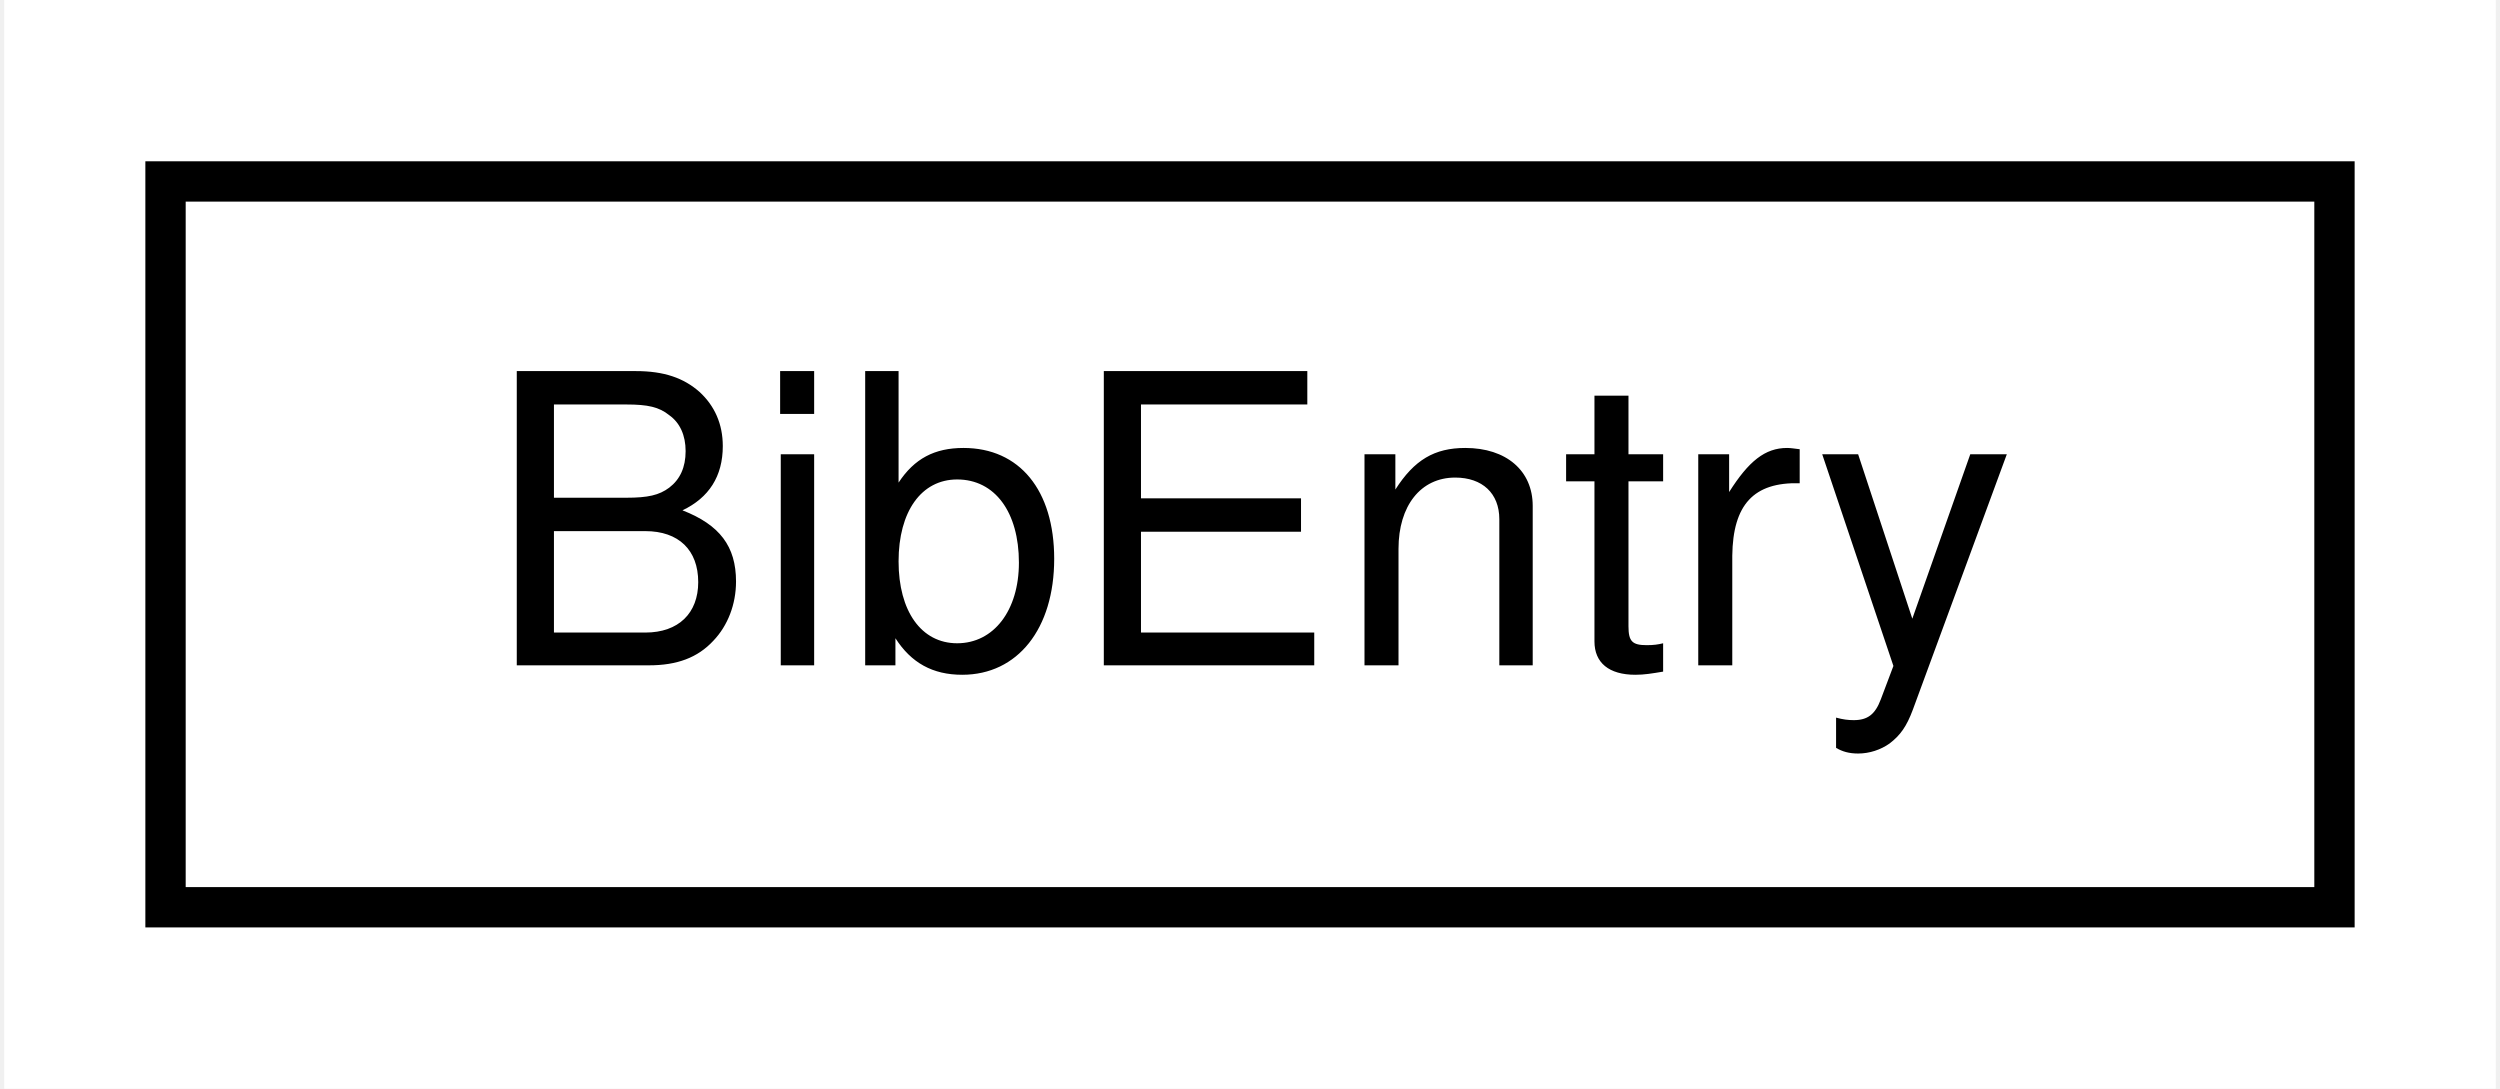
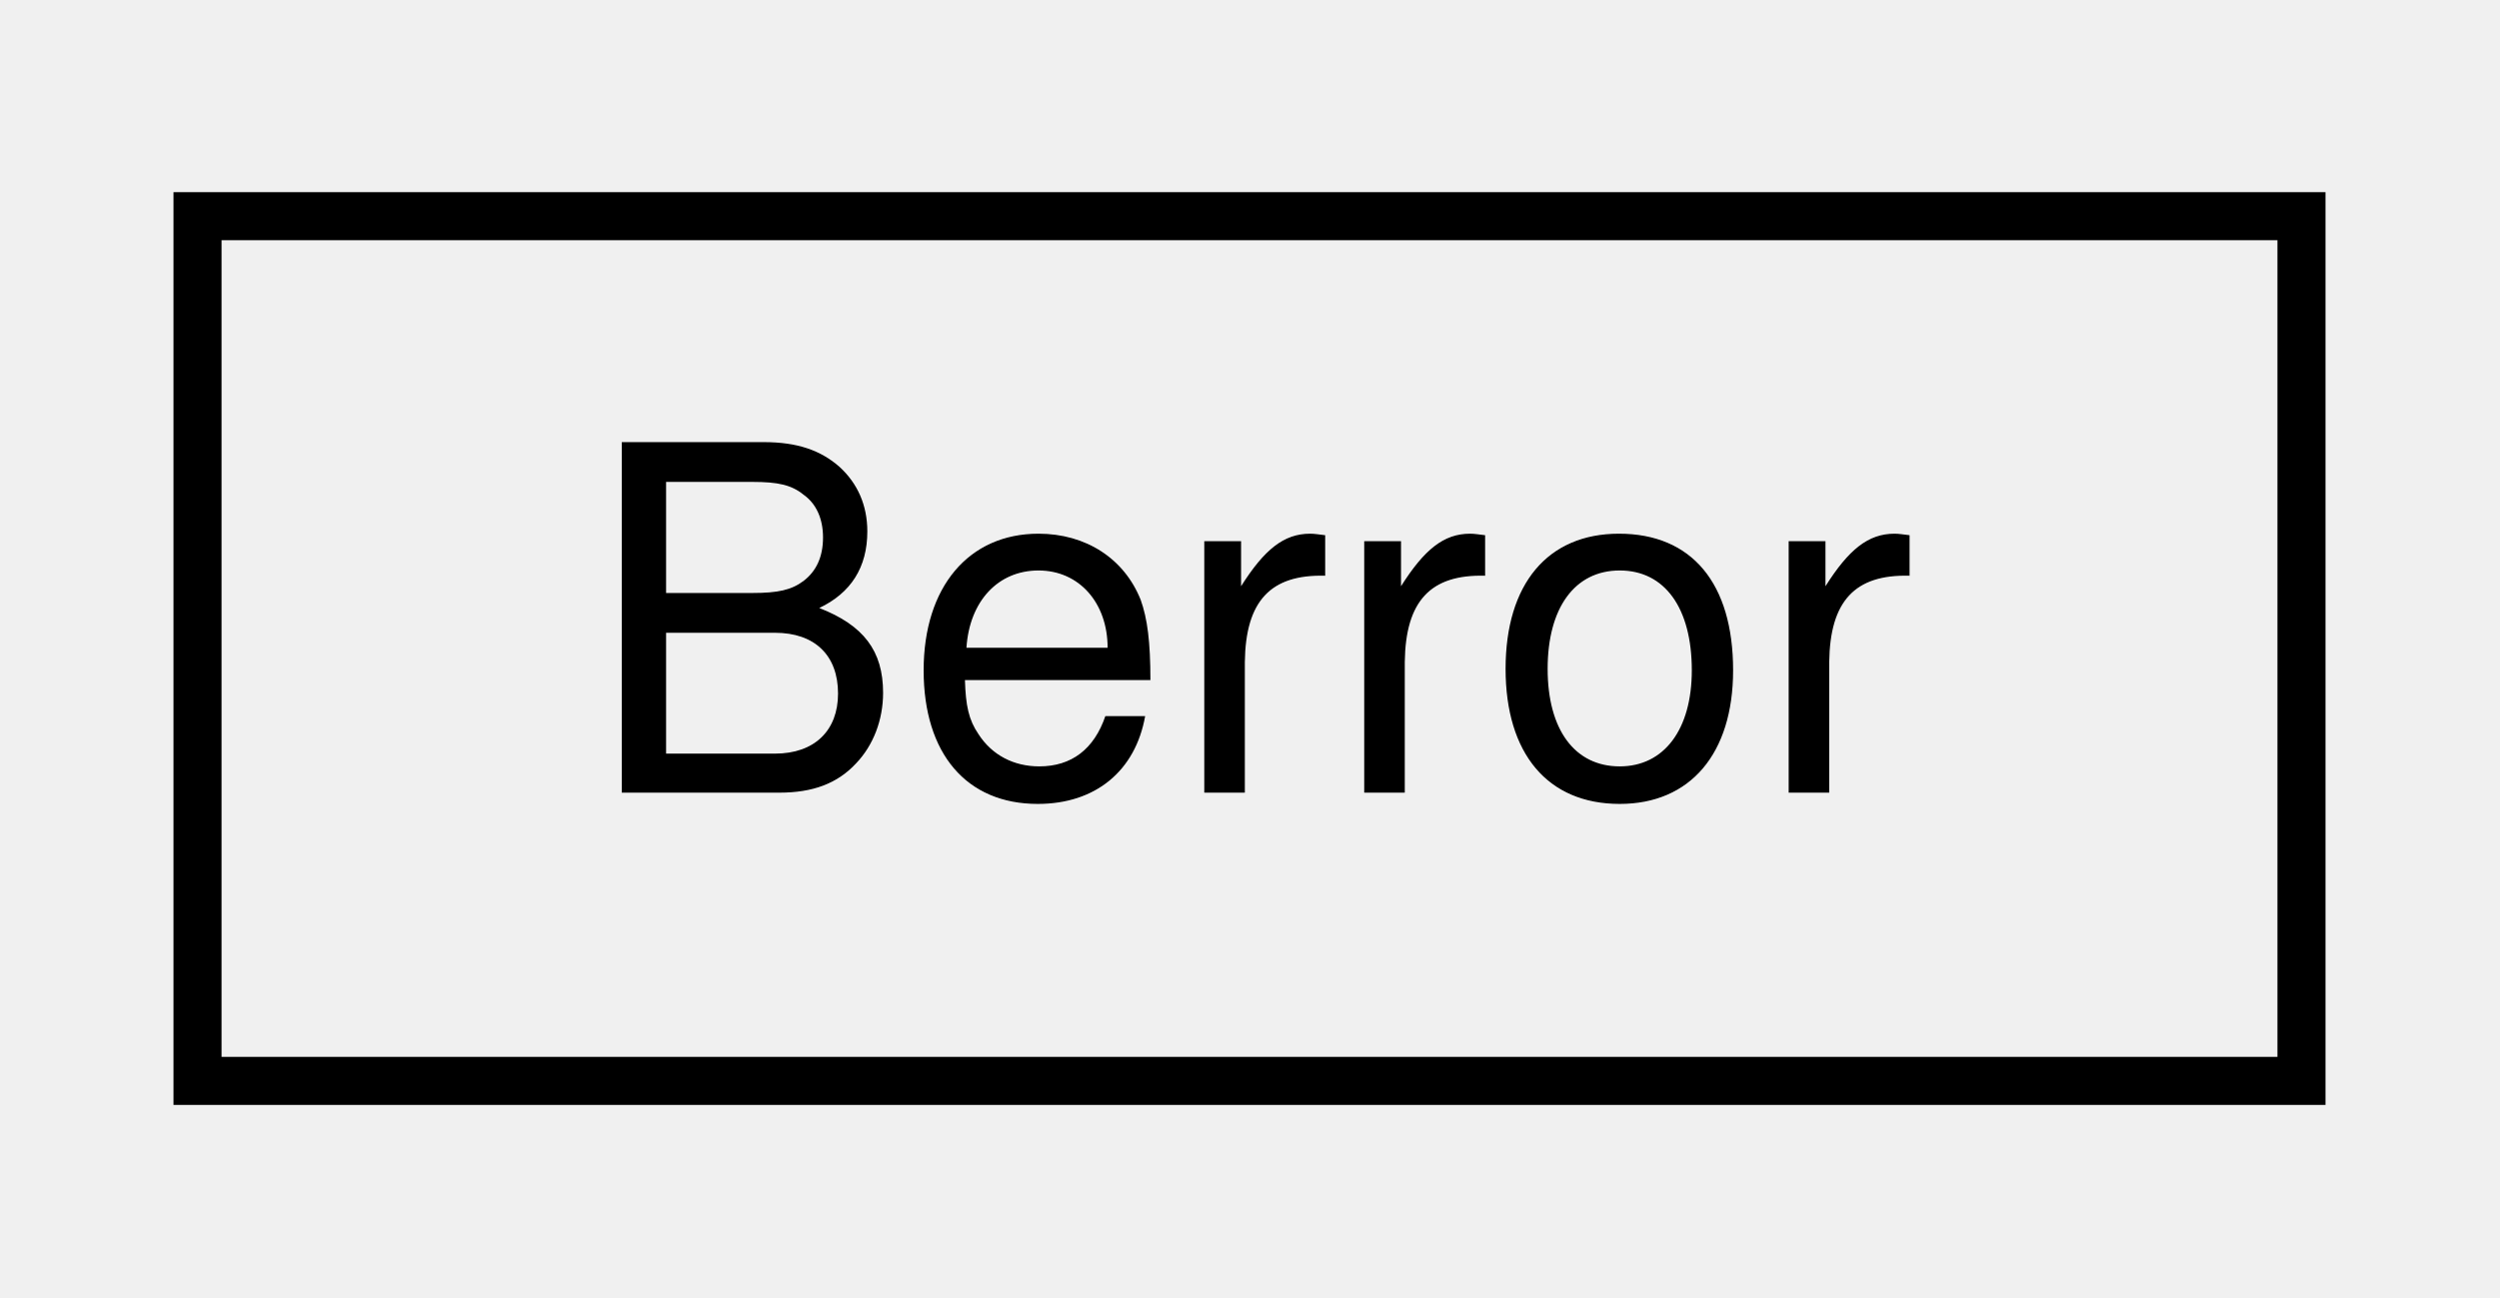
- <svg xmlns="http://www.w3.org/2000/svg" xmlns:xlink="http://www.w3.org/1999/xlink" width="62pt" height="27pt" viewBox="0.00 0.00 61.79 27.00">
+ <svg xmlns="http://www.w3.org/2000/svg" xmlns:xlink="http://www.w3.org/1999/xlink" width="52pt" height="27pt" viewBox="0.00 0.00 51.78 27.00">
  <g id="graph0" class="graph" transform="scale(1 1) rotate(0) translate(4 23)">
-     <polygon fill="white" stroke="transparent" points="-4,4 -4,-23 57.79,-23 57.79,4 -4,4" />
    <g id="node1" class="node">
      <g id="a_node1">
-         <a xlink:href="d9/dc4/class_bib_entry.html" target="_top" xlink:title=" ">
-           <polygon fill="white" stroke="black" points="0,-0.5 0,-18.5 53.79,-18.5 53.79,-0.5 0,-0.5" />
-           <text text-anchor="middle" x="26.9" y="-6.5" font-family="Helvetica,sans-Serif" font-size="10.00">BibEntry</text>
+         <a xlink:href="dc/dd1/class_berror.html" target="_top" xlink:title=" ">
+           <polygon fill="none" stroke="black" points="0,-0.5 0,-18.5 43.78,-18.5 43.78,-0.5 0,-0.5" />
+           <text text-anchor="middle" x="21.89" y="-6.5" font-family="Helvetica,sans-Serif" font-size="10.00">Berror</text>
        </a>
      </g>
    </g>
  </g>
</svg>
